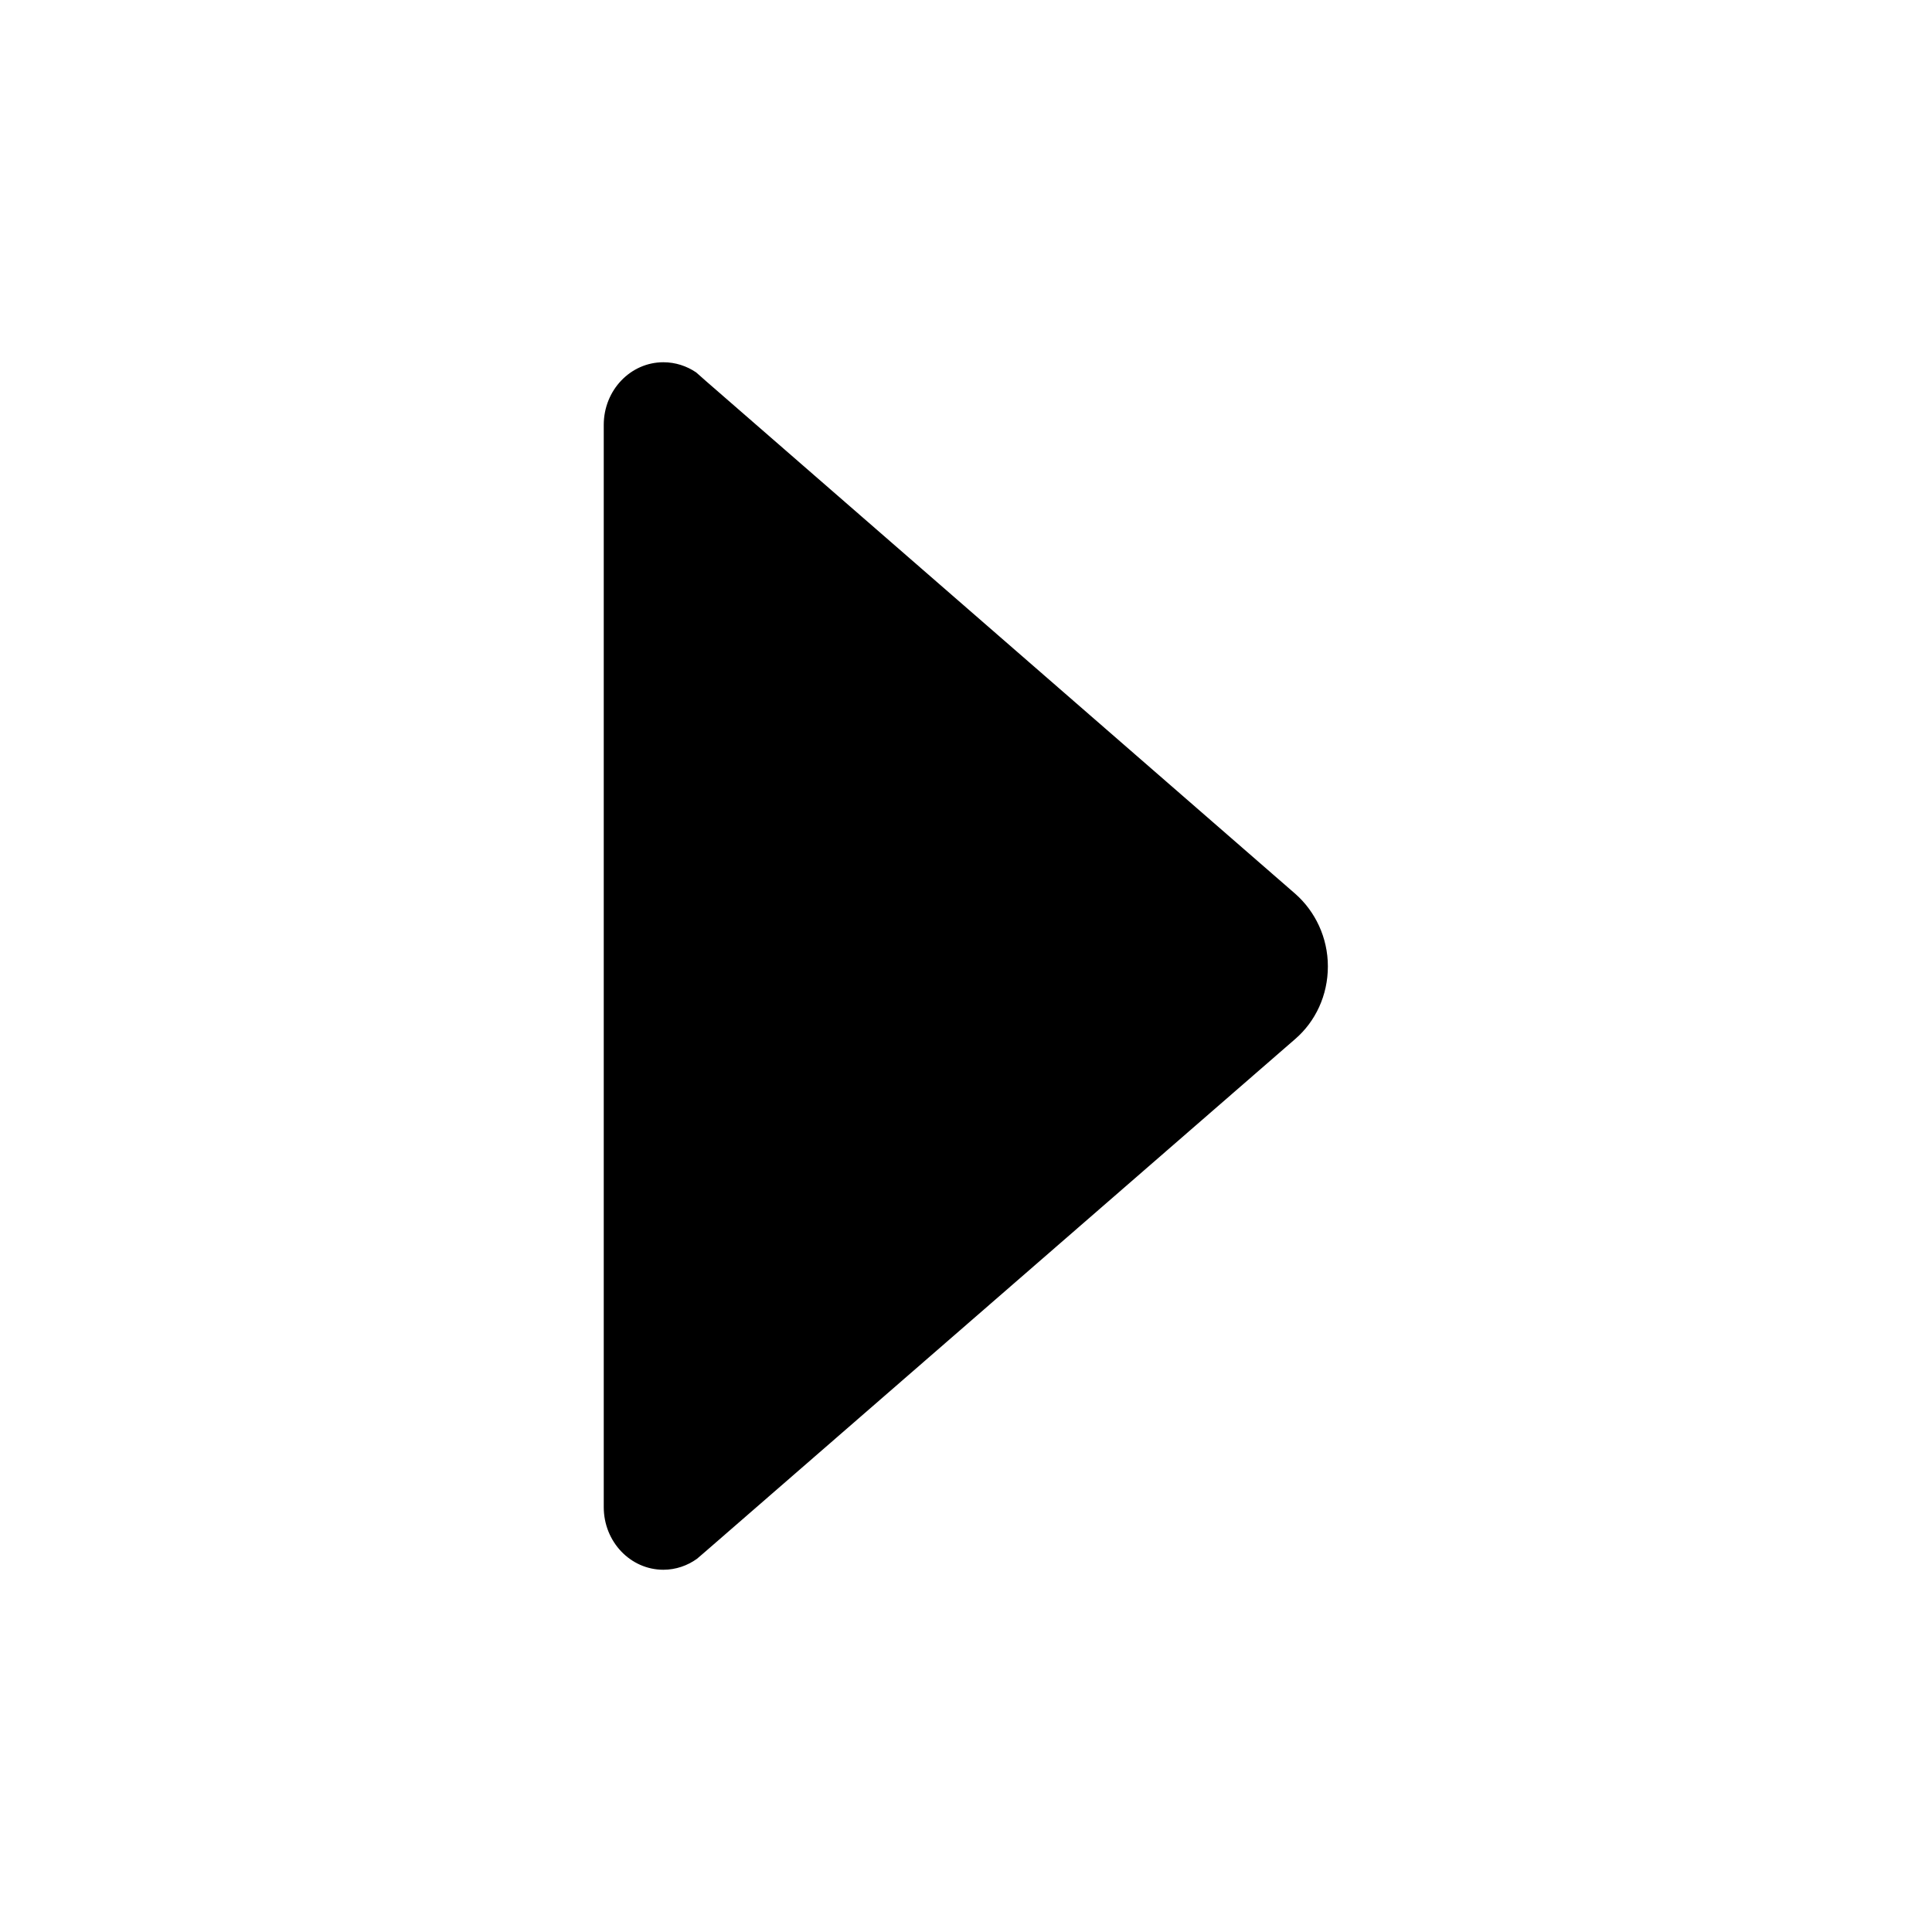
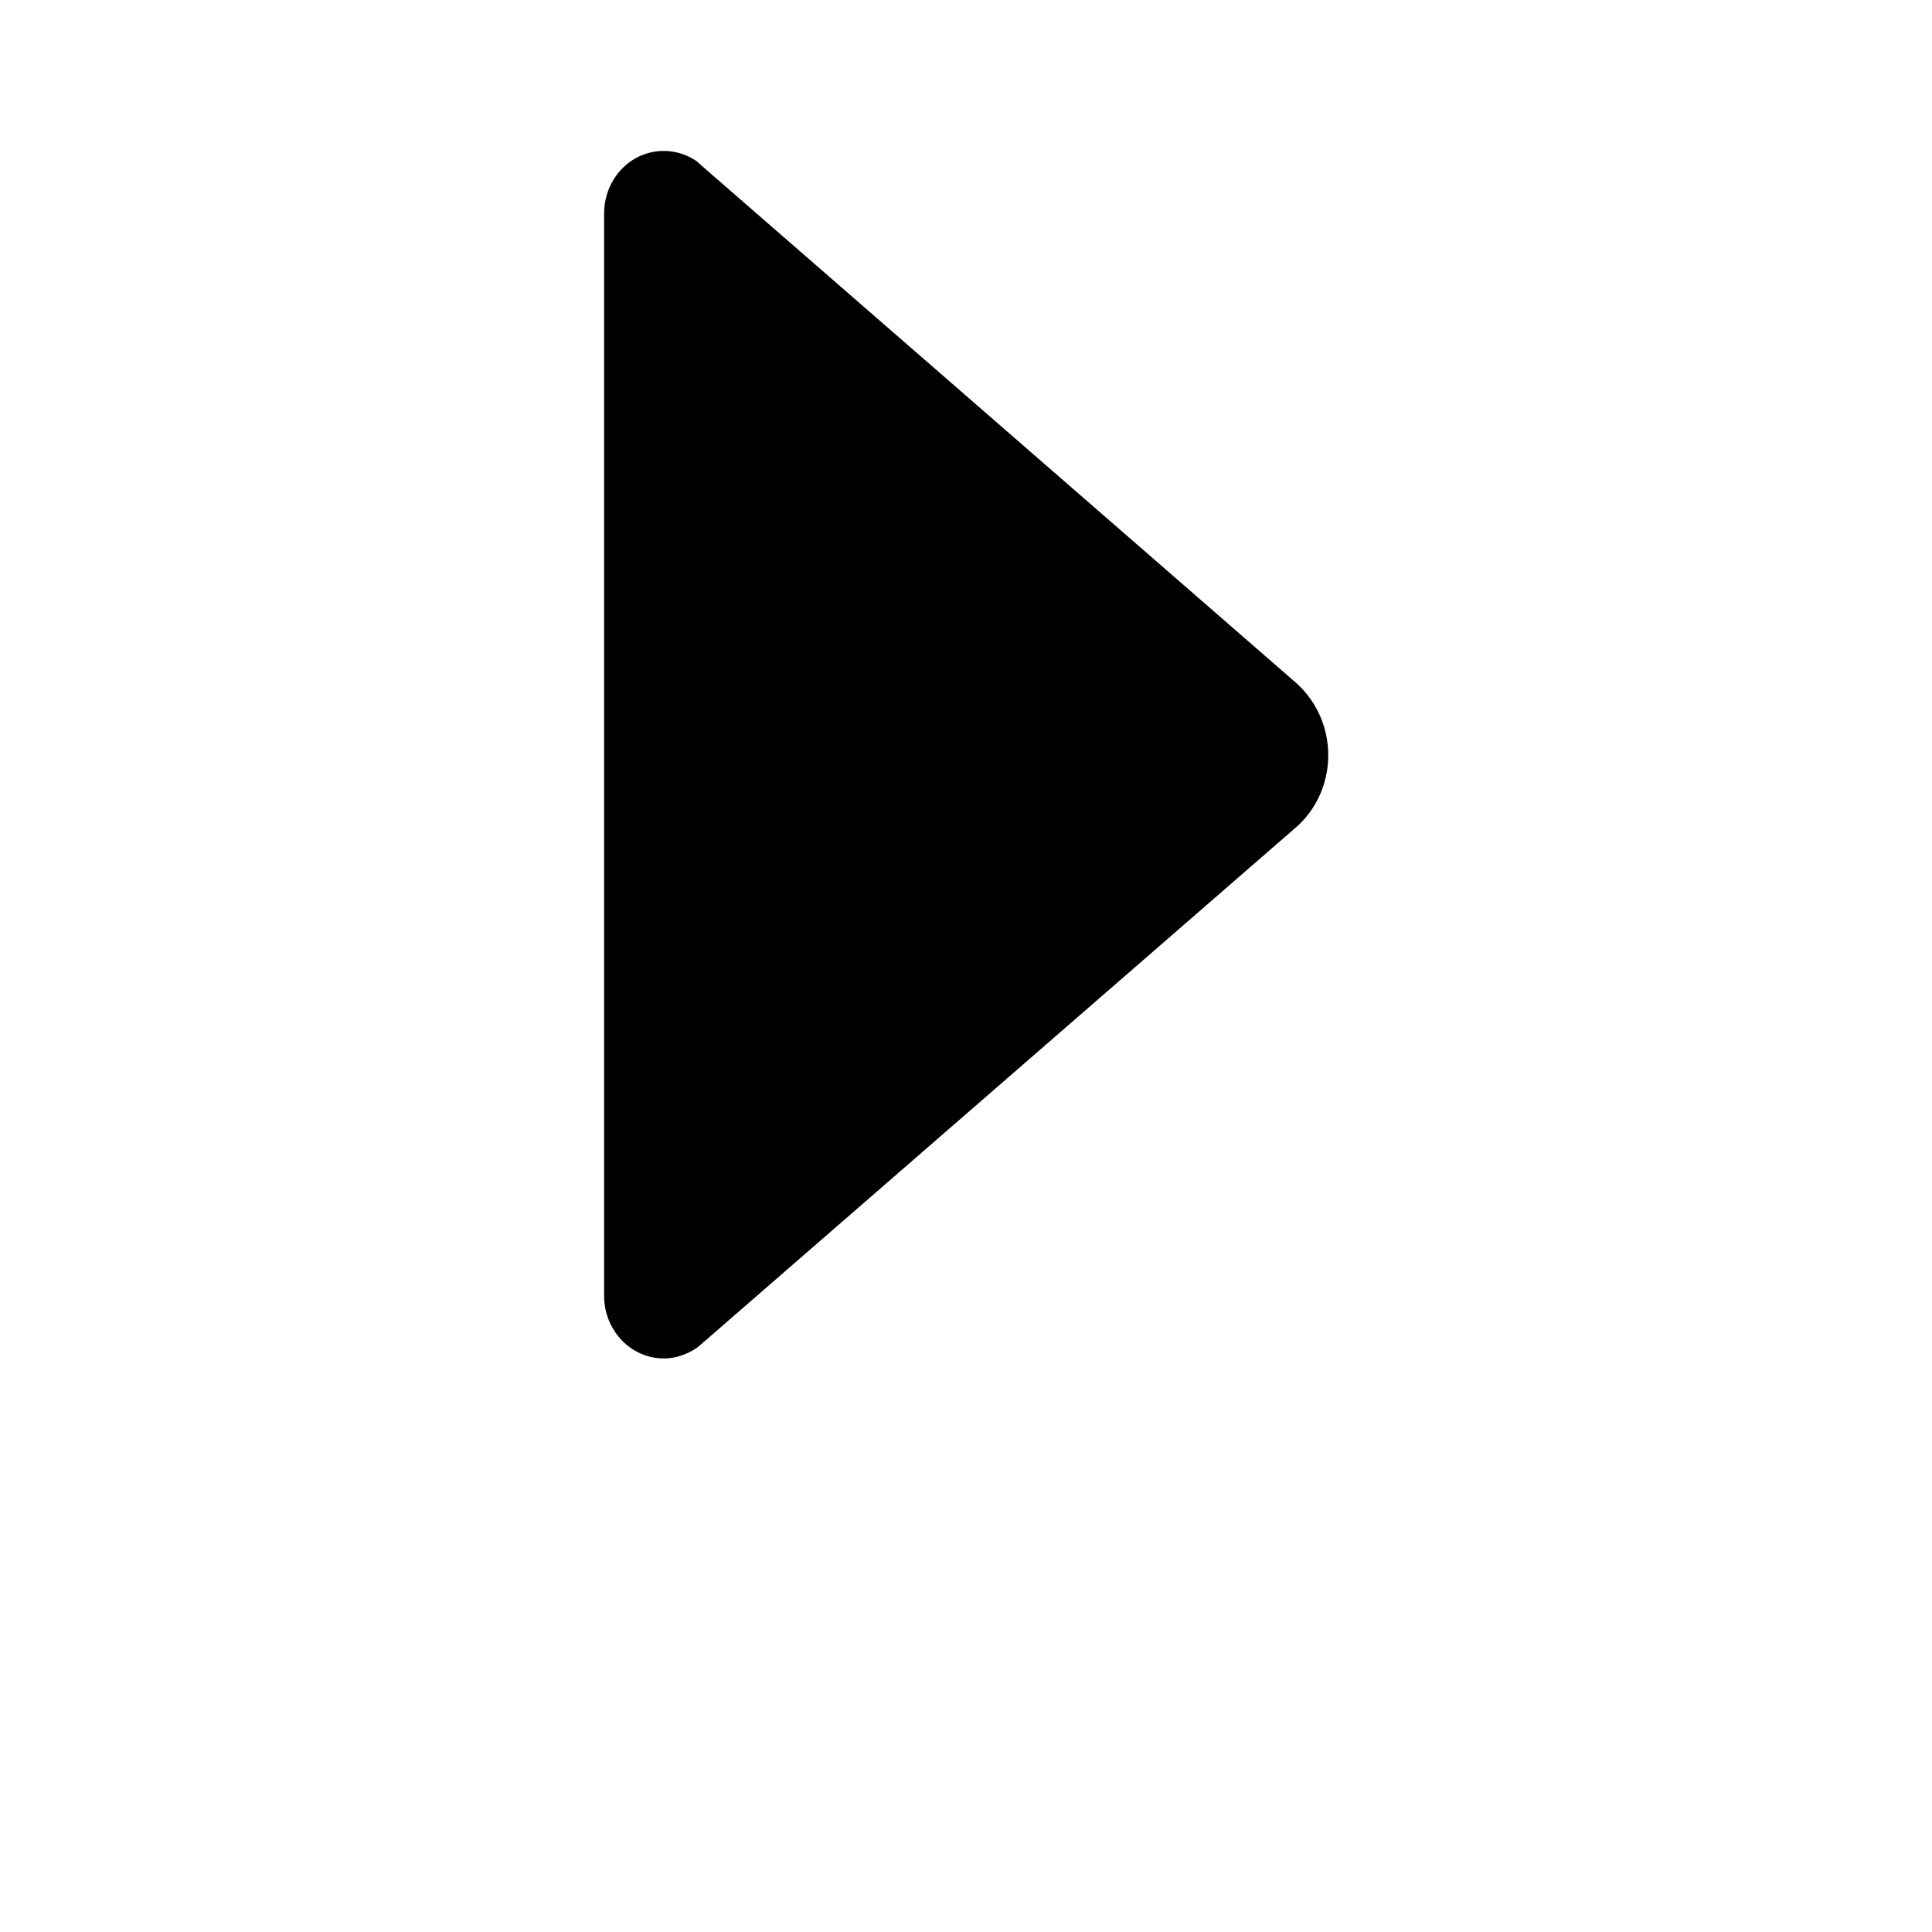
<svg xmlns="http://www.w3.org/2000/svg" width="512" height="512" viewBox="0 0 512 512">
-   <path d="M184.7 413.1l2.1-1.8 156.5-136c5.3-4.6 8.6-11.5 8.6-19.2 0-7.7-3.4-14.6-8.6-19.2L187.1 101l-2.6-2.3C182 97 179 96 175.8 96c-8.7 0-15.8 7.4-15.8 16.6v286.8c0 9.2 7.1 16.6 15.8 16.6 3.3 0 6.4-1.1 8.9-2.9z" />
+   <path d="M184.8 357.1l2.1-1.8 156.5-136c5.3-4.6 8.6-11.5 8.6-19.2 0-7.7-3.4-14.6-8.6-19.2L187.2 45l-2.6-2.3c-2.5-1.7-5.5-2.7-8.7-2.7-8.8 0-15.8 7.4-15.8 16.6v286.8c0 9.2 7.1 16.6 15.8 16.6 3.2 0 6.3-1.1 8.9-2.9z" />
</svg>
